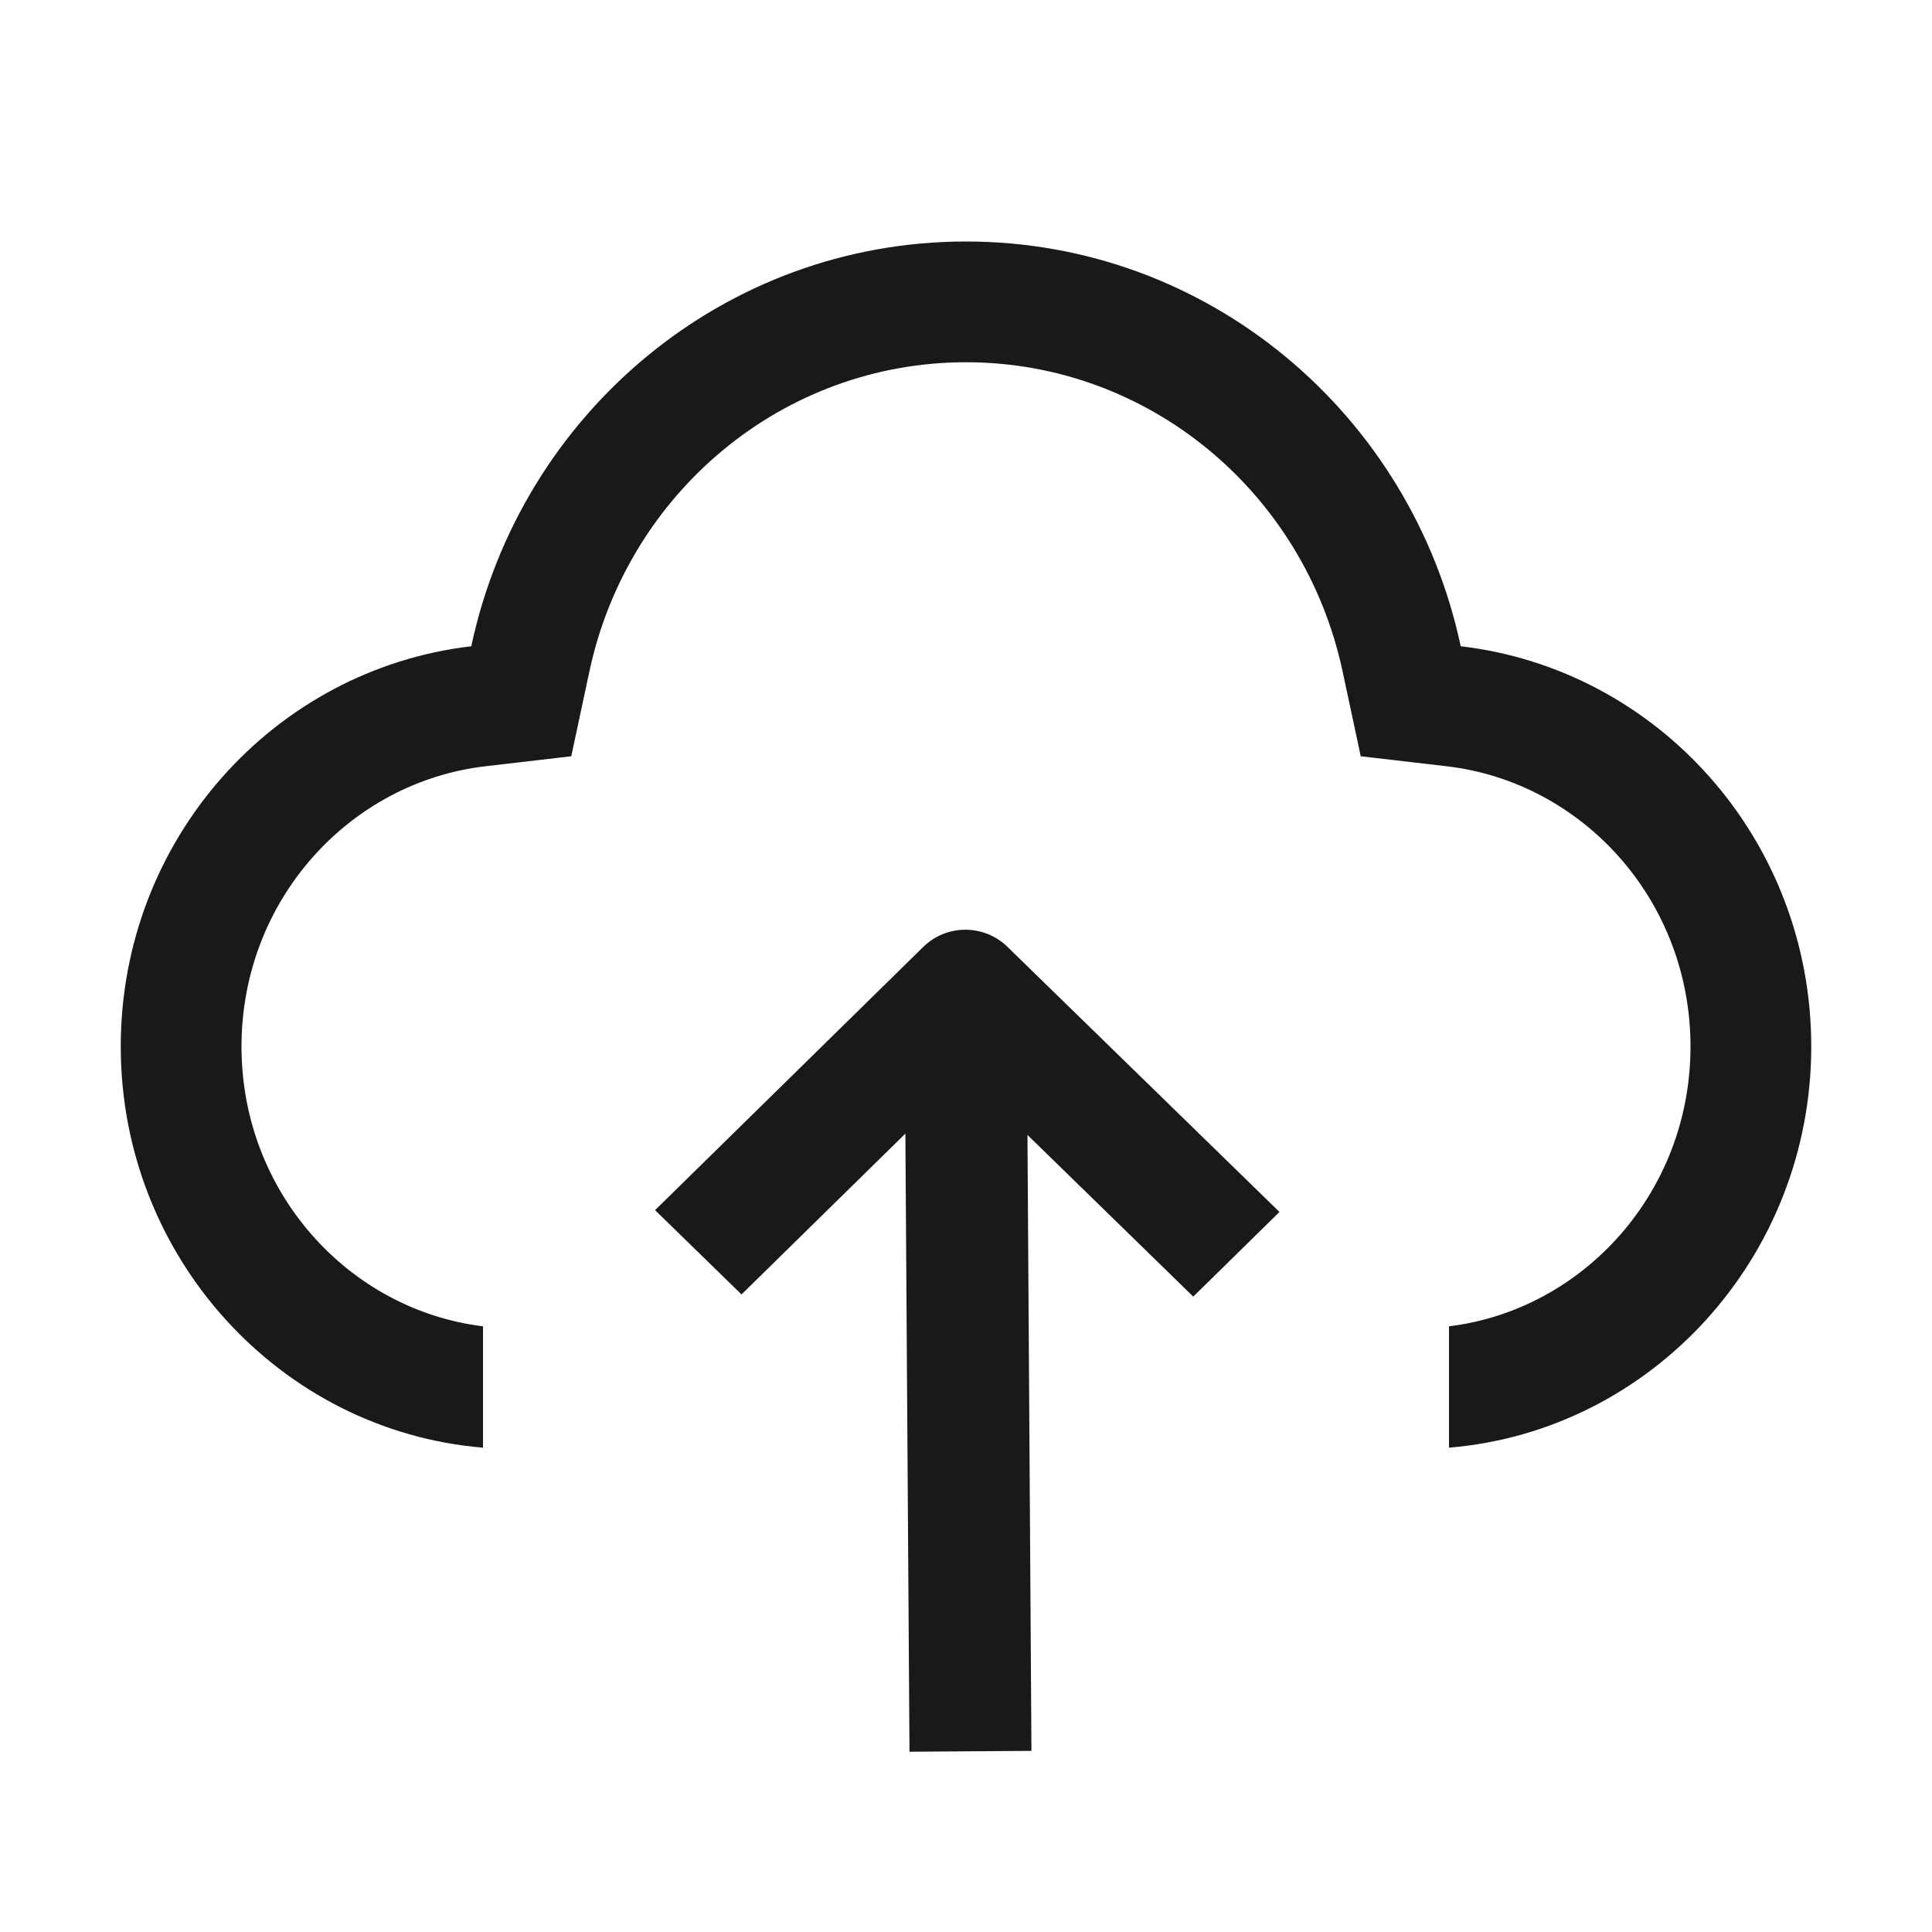
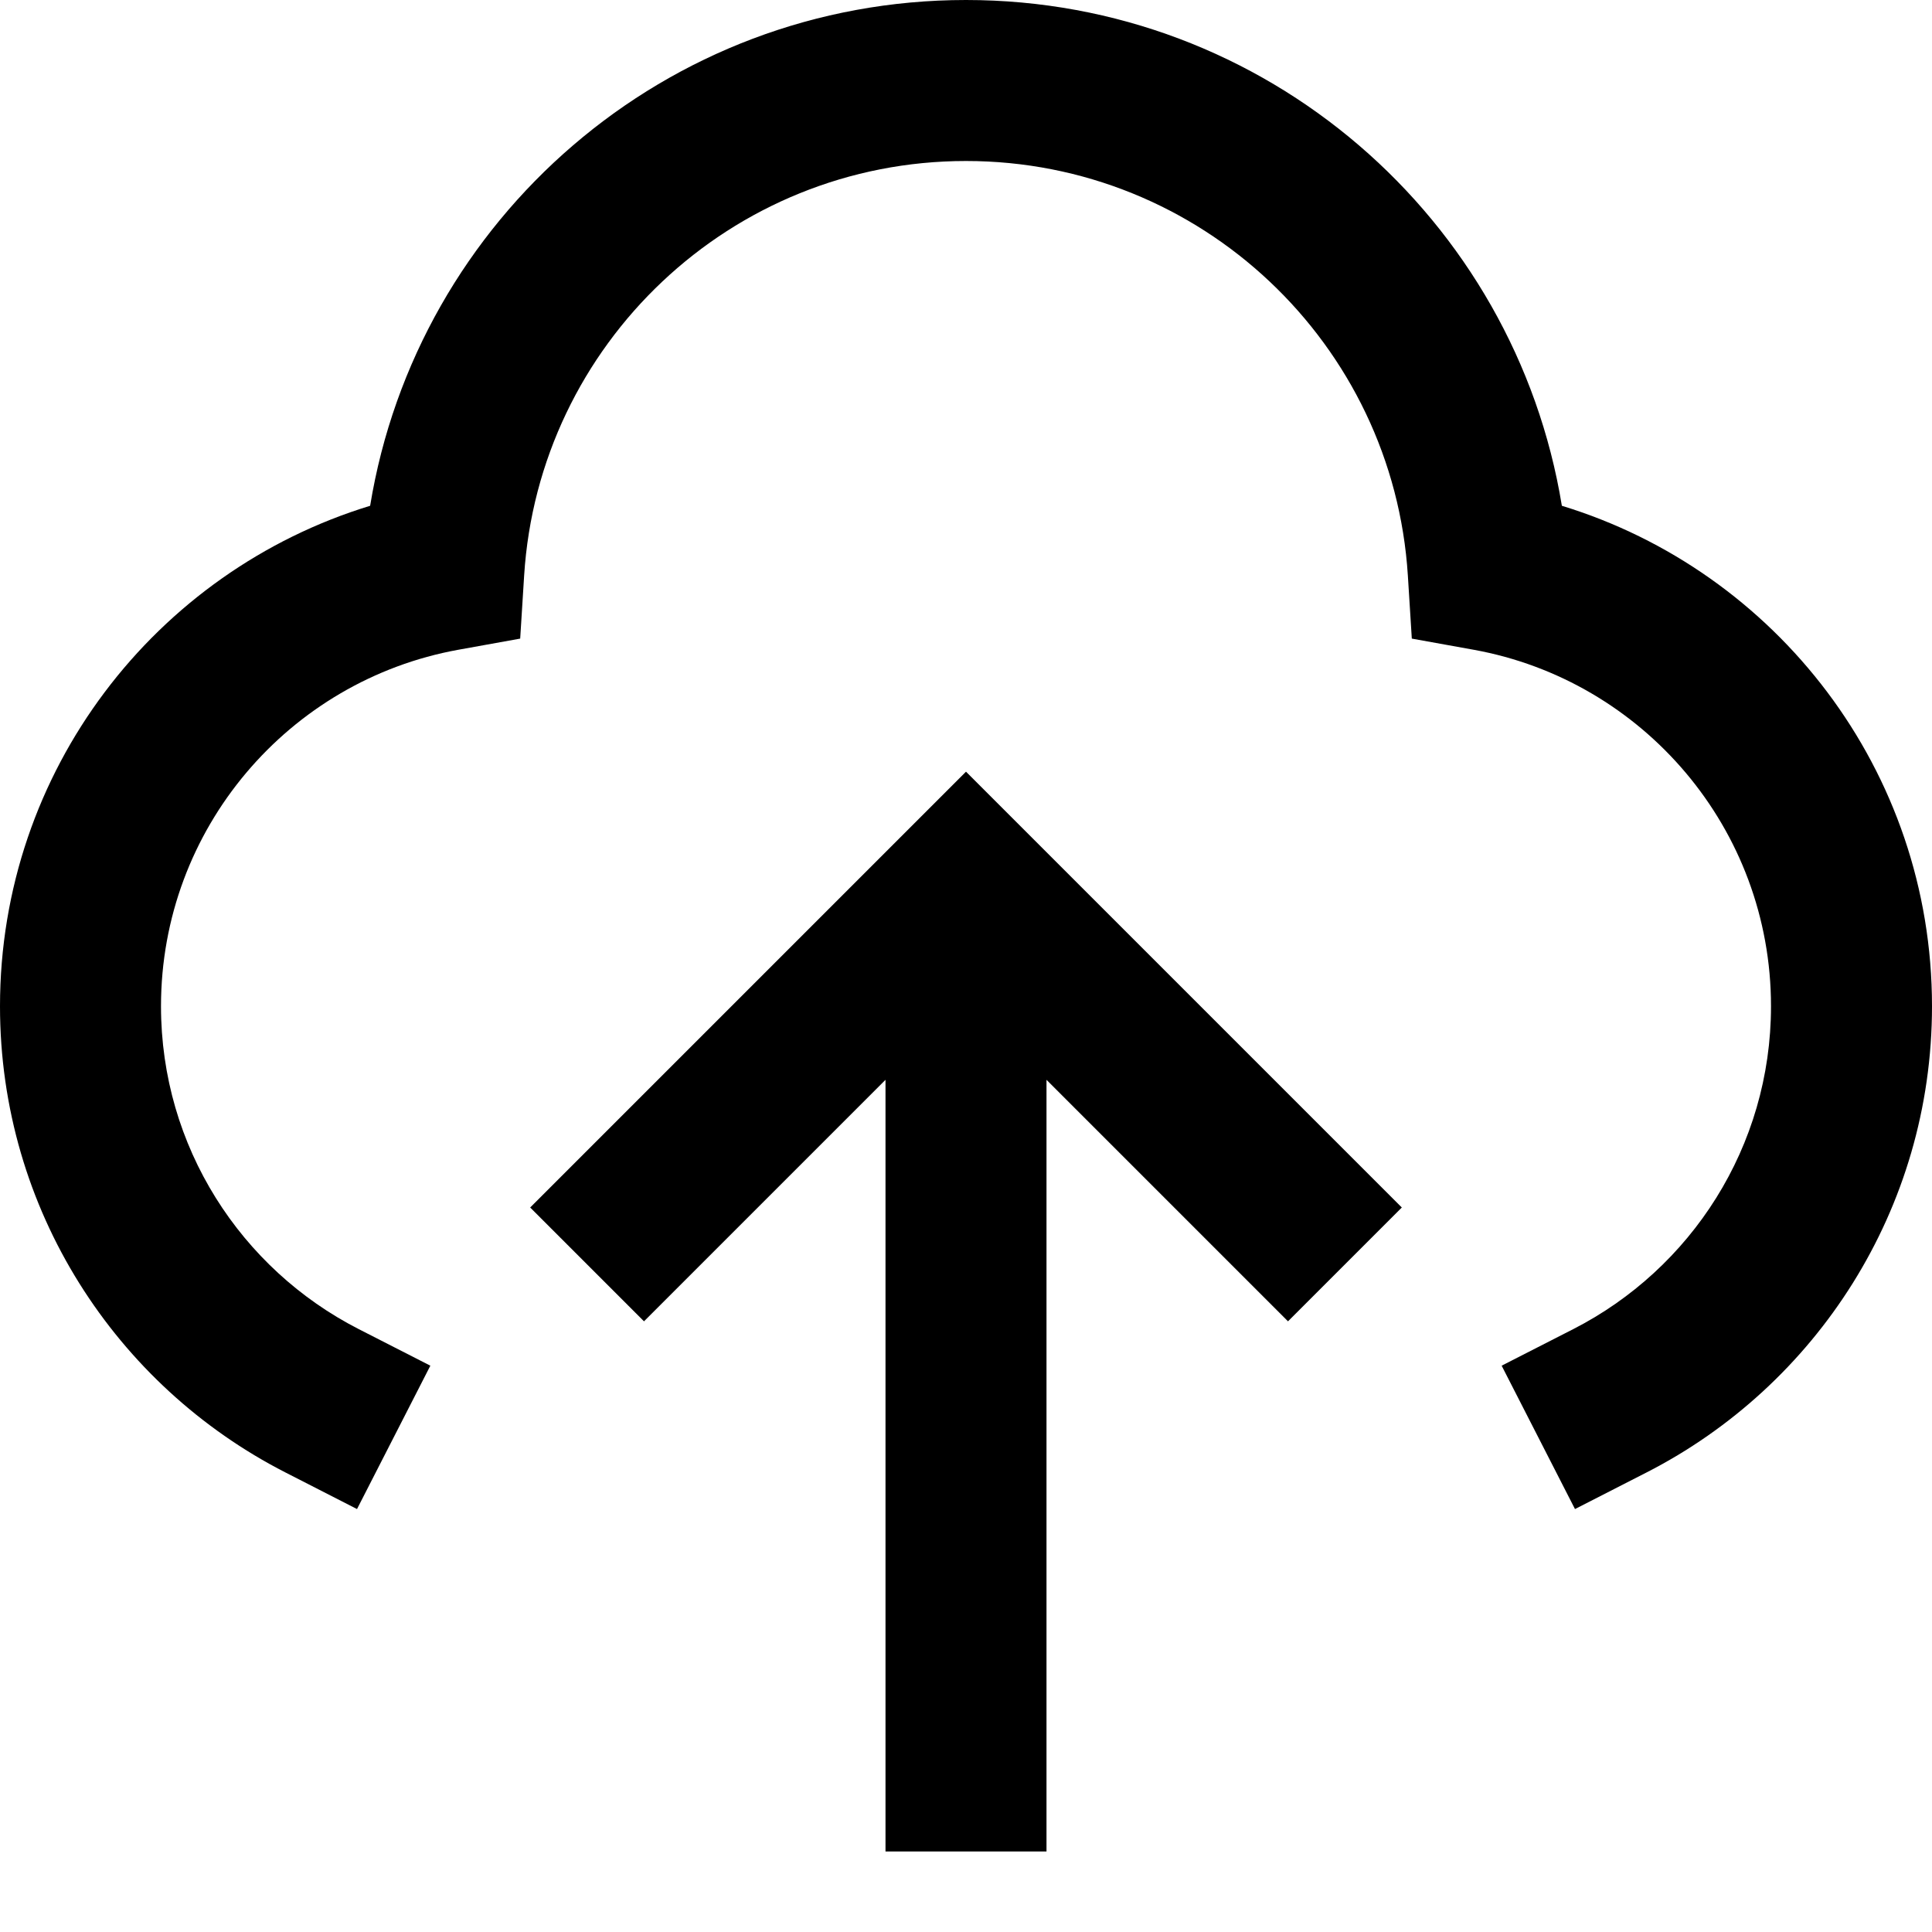
- <svg xmlns="http://www.w3.org/2000/svg" width="16" height="16" viewBox="0 0 16 16" fill="none">
-   <path d="M4.731 6.263L4.019 6.346C2.896 6.477 2 7.453 2 8.667C2 9.876 2.89 10.848 4 10.984V11.989C2.323 11.85 1 10.413 1 8.667C1 6.952 2.269 5.543 3.903 5.352C4.313 3.429 5.993 2 8 2C10.007 2 11.687 3.429 12.097 5.352C13.731 5.543 15 6.952 15 8.667C15 10.413 13.677 11.85 12 11.989V10.984C13.11 10.848 14 9.876 14 8.667C14 7.453 13.104 6.477 11.982 6.346L11.269 6.263L11.119 5.561C10.803 4.08 9.516 3 8 3C6.484 3 5.197 4.08 4.881 5.561L4.731 6.263Z" fill="black" fill-opacity="0.9" />
-   <path d="M6.141 10.72L7.498 9.388L7.532 14.507L8.542 14.5L8.509 9.399L9.882 10.738L10.596 10.037L8.344 7.842C8.15 7.652 7.839 7.652 7.645 7.843L5.425 10.022L6.141 10.72Z" fill="black" fill-opacity="0.9" />
+ <svg xmlns="http://www.w3.org/2000/svg" width="24" height="24" viewBox="0 0 24 24" fill="none">
+   <path d="M4.598 6.283C5.18 2.719 8.272 0 12 0C15.728 0 18.82 2.719 19.402 6.283C22.064 7.096 24 9.571 24 12.5C24 15.027 22.557 17.216 20.455 18.291L19.565 18.746L18.654 16.965L19.545 16.51C21.004 15.764 22 14.247 22 12.5C22 10.291 20.408 8.453 18.309 8.072L17.538 7.933L17.489 7.151C17.309 4.276 14.92 2 12 2C9.08 2 6.691 4.276 6.511 7.151L6.462 7.933L5.691 8.072C3.592 8.453 2 10.291 2 12.5C2 14.247 2.996 15.764 4.455 16.51L5.346 16.965L4.435 18.746L3.545 18.291C1.443 17.216 0 15.027 0 12.5C0 9.571 1.936 7.096 4.598 6.283ZM12 9.586L17.414 15L16 16.414L13 13.414L13 23H11L11 13.414L8 16.414L6.586 15L12 9.586Z" fill="black" />
</svg>
